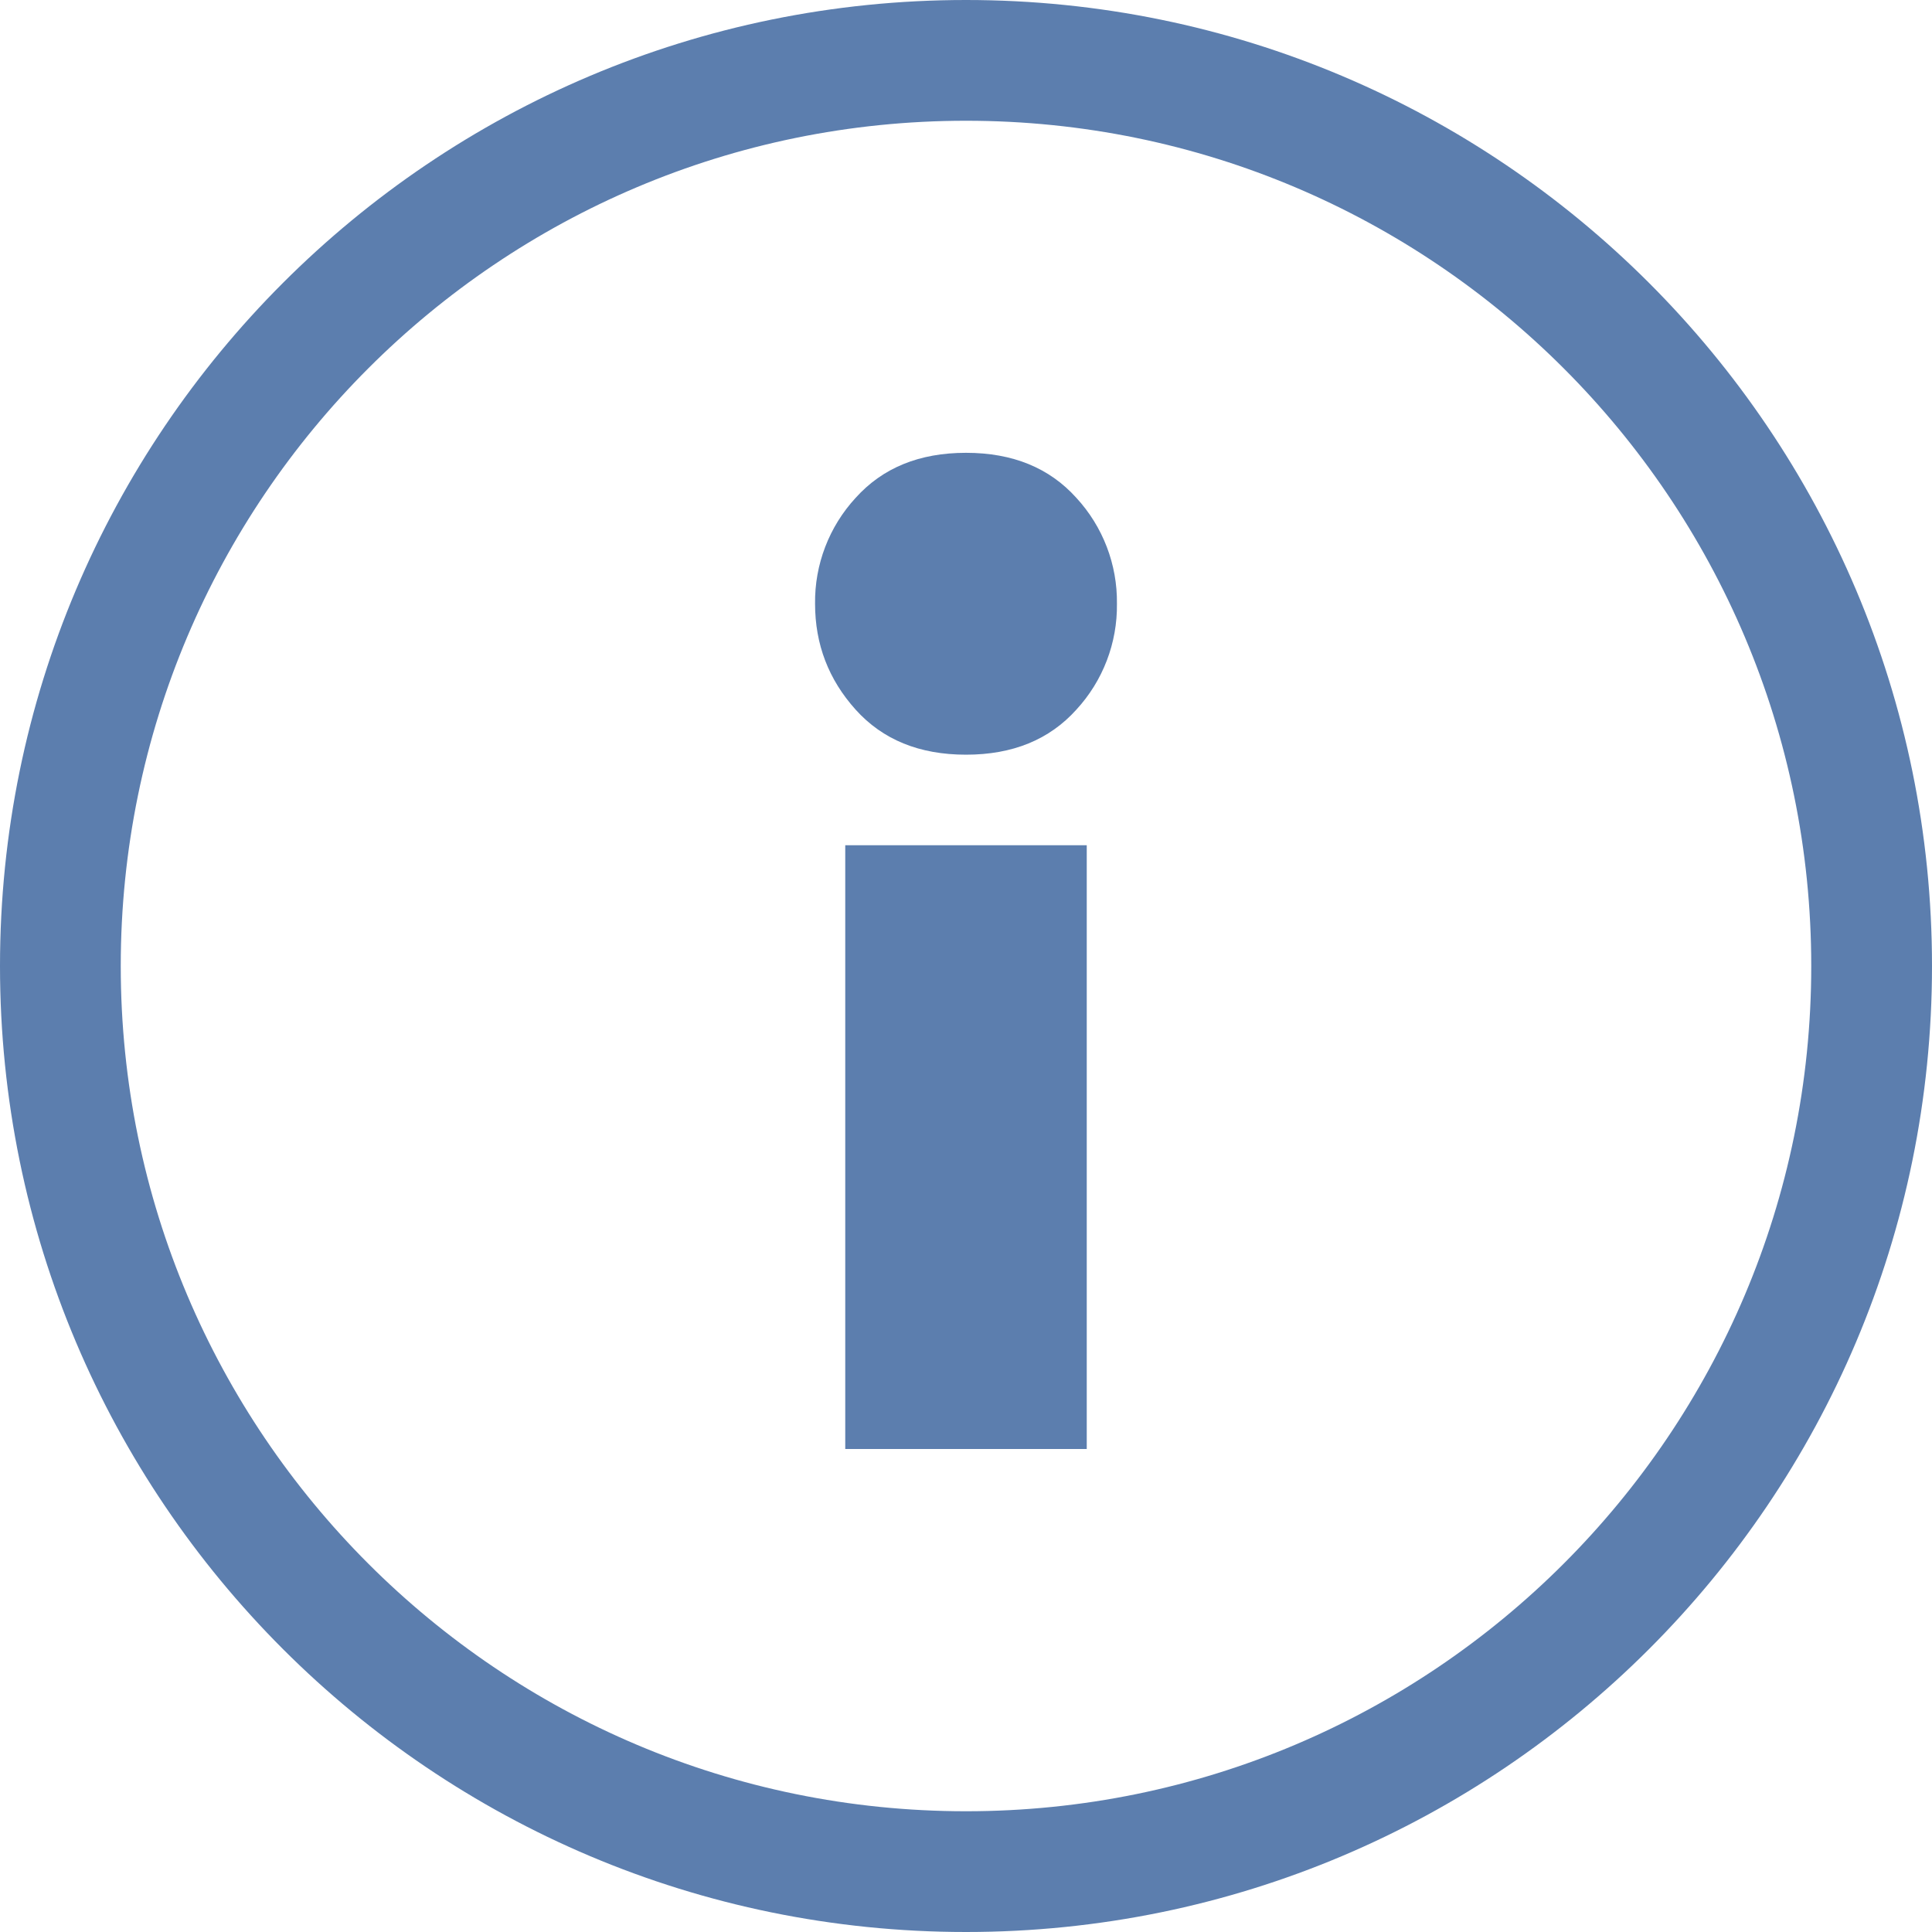
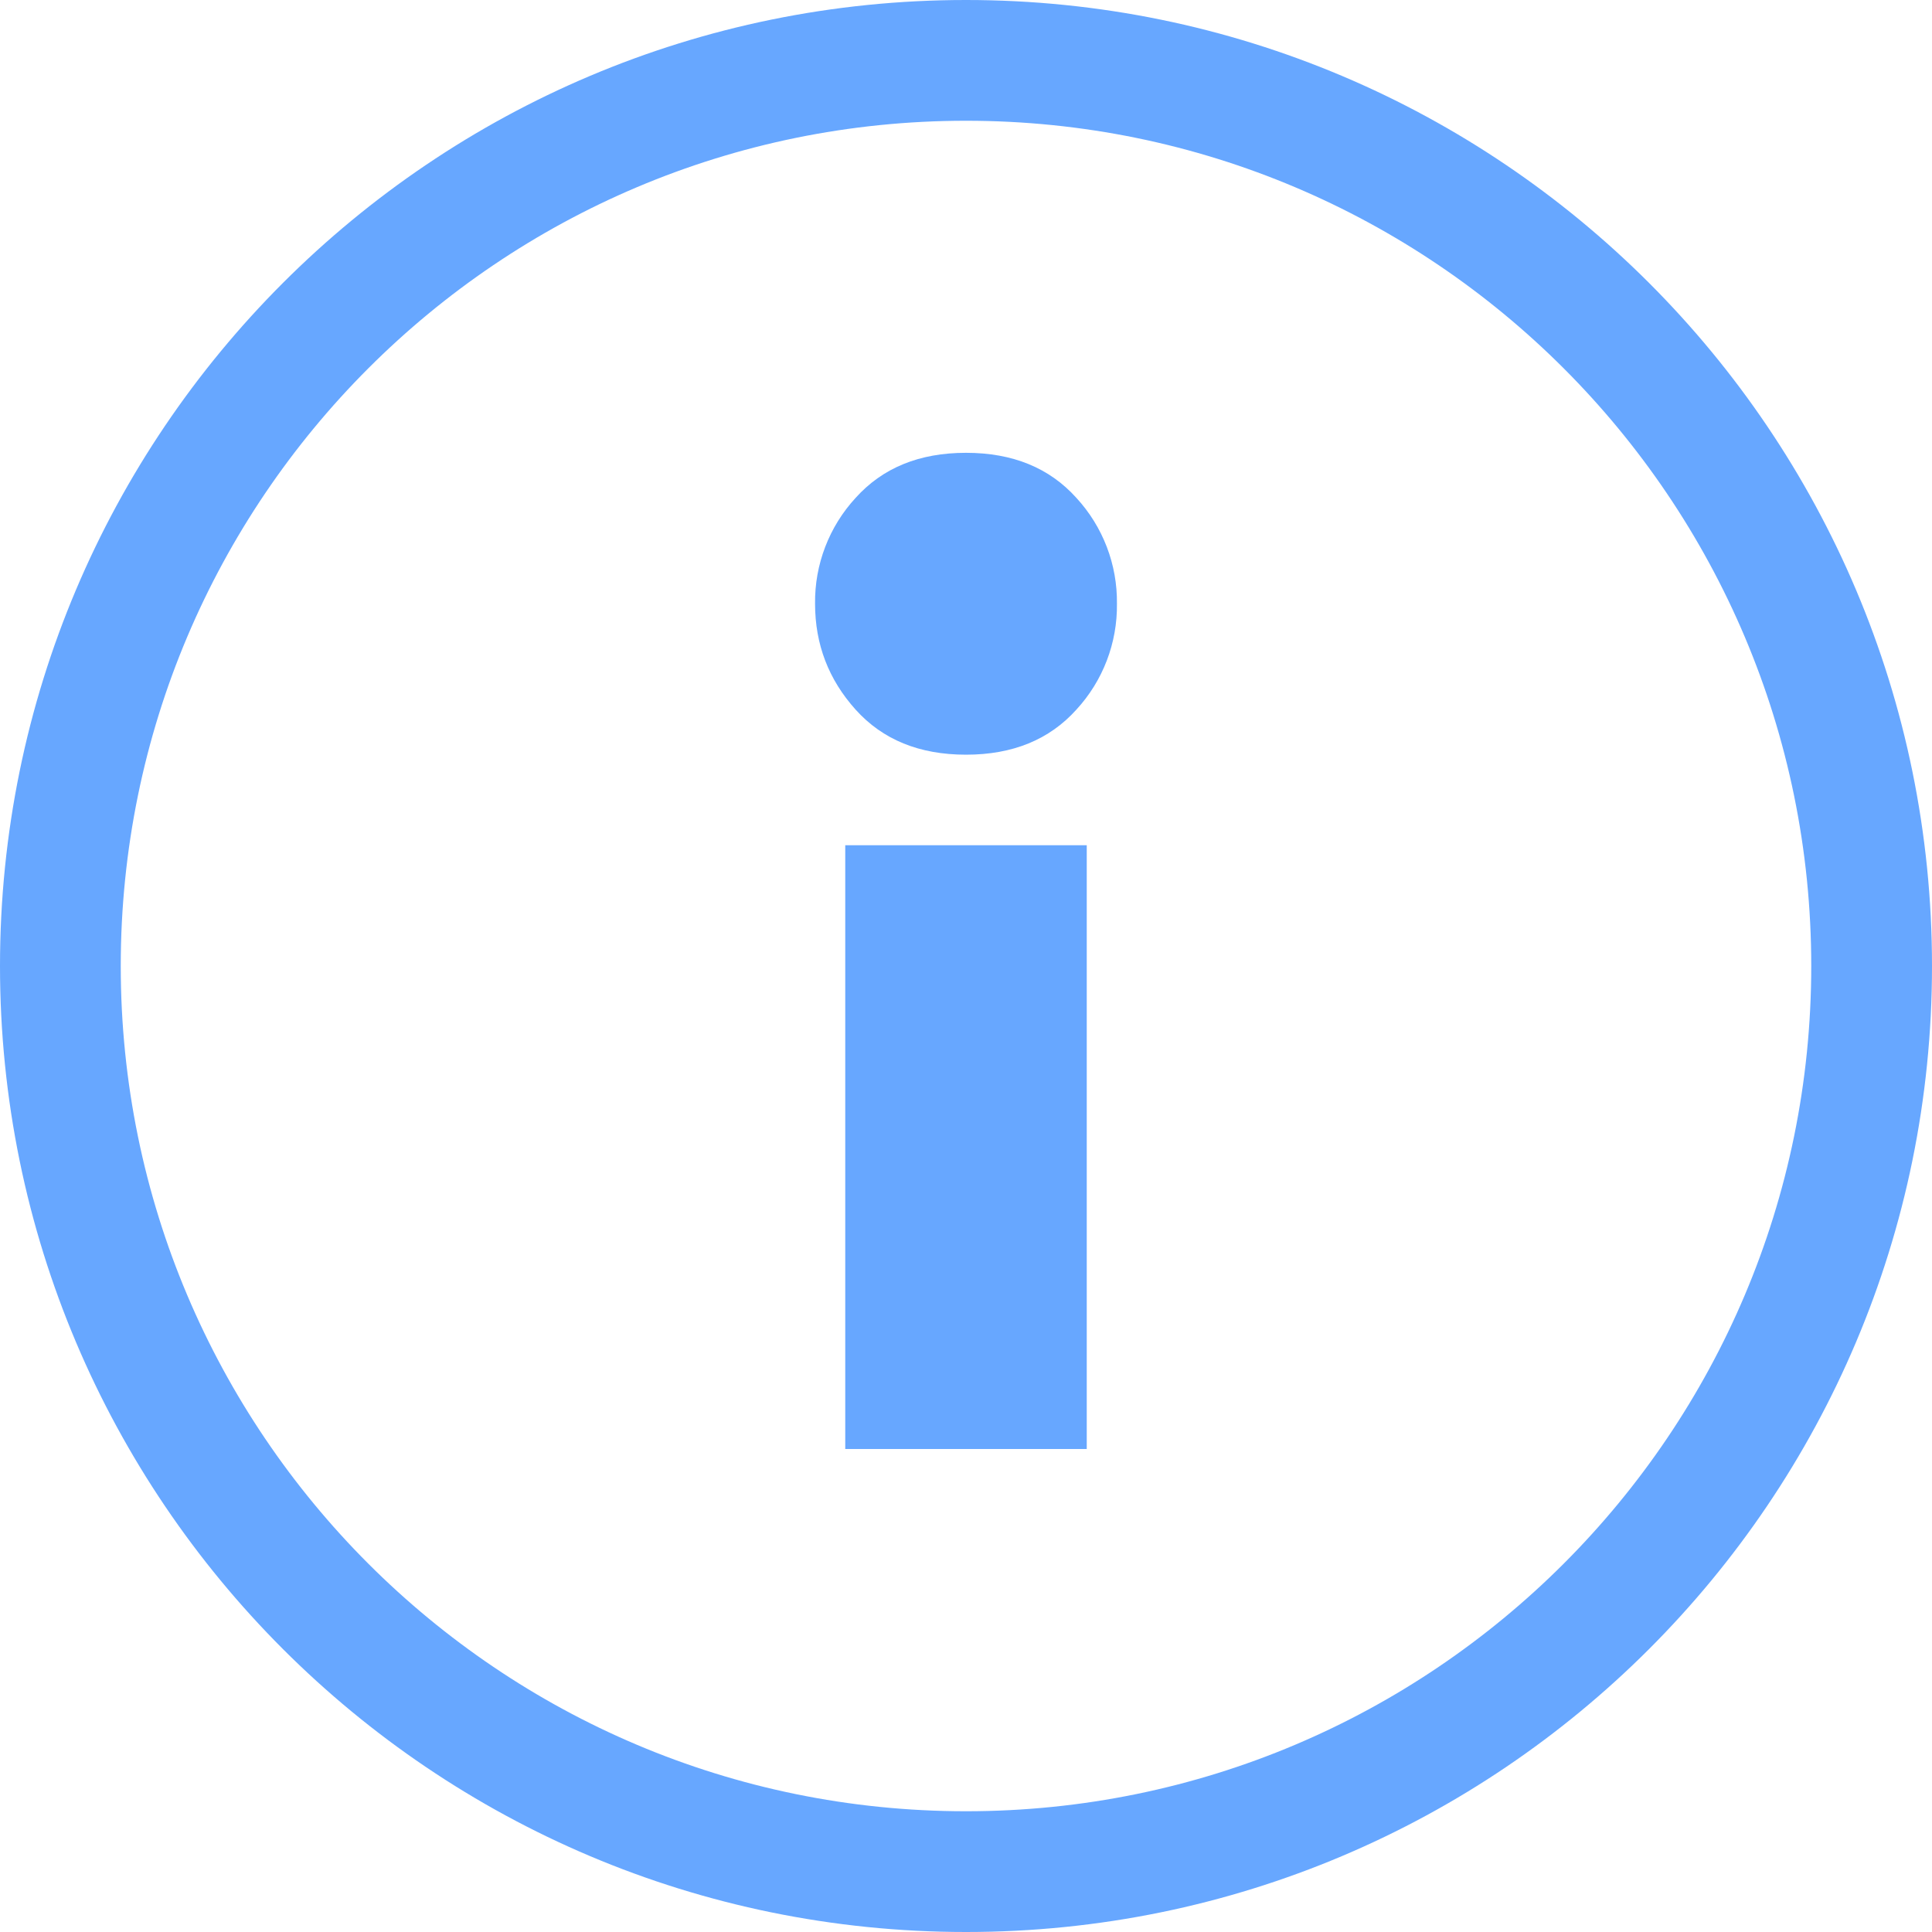
<svg xmlns="http://www.w3.org/2000/svg" viewBox="0 0 16 16" version="1.1" id="svg8">
  <defs id="defs12" />
-   <g fill="gray" id="g6" style="fill:#5c7eae;fill-opacity:1">
-     <path d="m8 16a8 8 0 0 1-8-8 8 8 0 0 1 8-8 8 8 0 0 1 8 8 8 8 0 0 1-8 8zm0-1a7 7 0 0 0 7-7 7 7 0 0 0-7-7 7 7 0 0 0-7 7 7 7 0 0 0 7 7z" id="path2" style="fill:#5c7eae;fill-opacity:1" />
-     <path d="M8 3.75c-.386 0-.69.124-.914.373A1.27 1.27 0 0 0 6.75 5c0 .336.112.628.336.877.224.249.528.373.914.373s.69-.124.914-.373A1.27 1.27 0 0 0 9.25 5a1.27 1.27 0 0 0-.336-.877C8.69 3.874 8.386 3.75 8 3.75zM7 7v5h2V7z" font-family="Ubuntu" font-weight="400" letter-spacing="0" word-spacing="0" id="path4" style="fill:#5c7eae;fill-opacity:1" />
+   <g fill="gray" id="g6" style="fill:#67a7ff;fill-opacity:1">
+     <path d="m8 16a8 8 0 0 1-8-8 8 8 0 0 1 8-8 8 8 0 0 1 8 8 8 8 0 0 1-8 8zm0-1a7 7 0 0 0 7-7 7 7 0 0 0-7-7 7 7 0 0 0-7 7 7 7 0 0 0 7 7z" id="path2" style="fill:#67a7ff;fill-opacity:1" />
+     <path d="M8 3.75c-.386 0-.69.124-.914.373A1.27 1.27 0 0 0 6.75 5c0 .336.112.628.336.877.224.249.528.373.914.373s.69-.124.914-.373A1.27 1.27 0 0 0 9.25 5a1.27 1.27 0 0 0-.336-.877C8.69 3.874 8.386 3.75 8 3.75zM7 7v5h2V7z" font-family="Ubuntu" font-weight="400" letter-spacing="0" word-spacing="0" id="path4" style="fill:#67a7ff;fill-opacity:1" />
  </g>
</svg>
